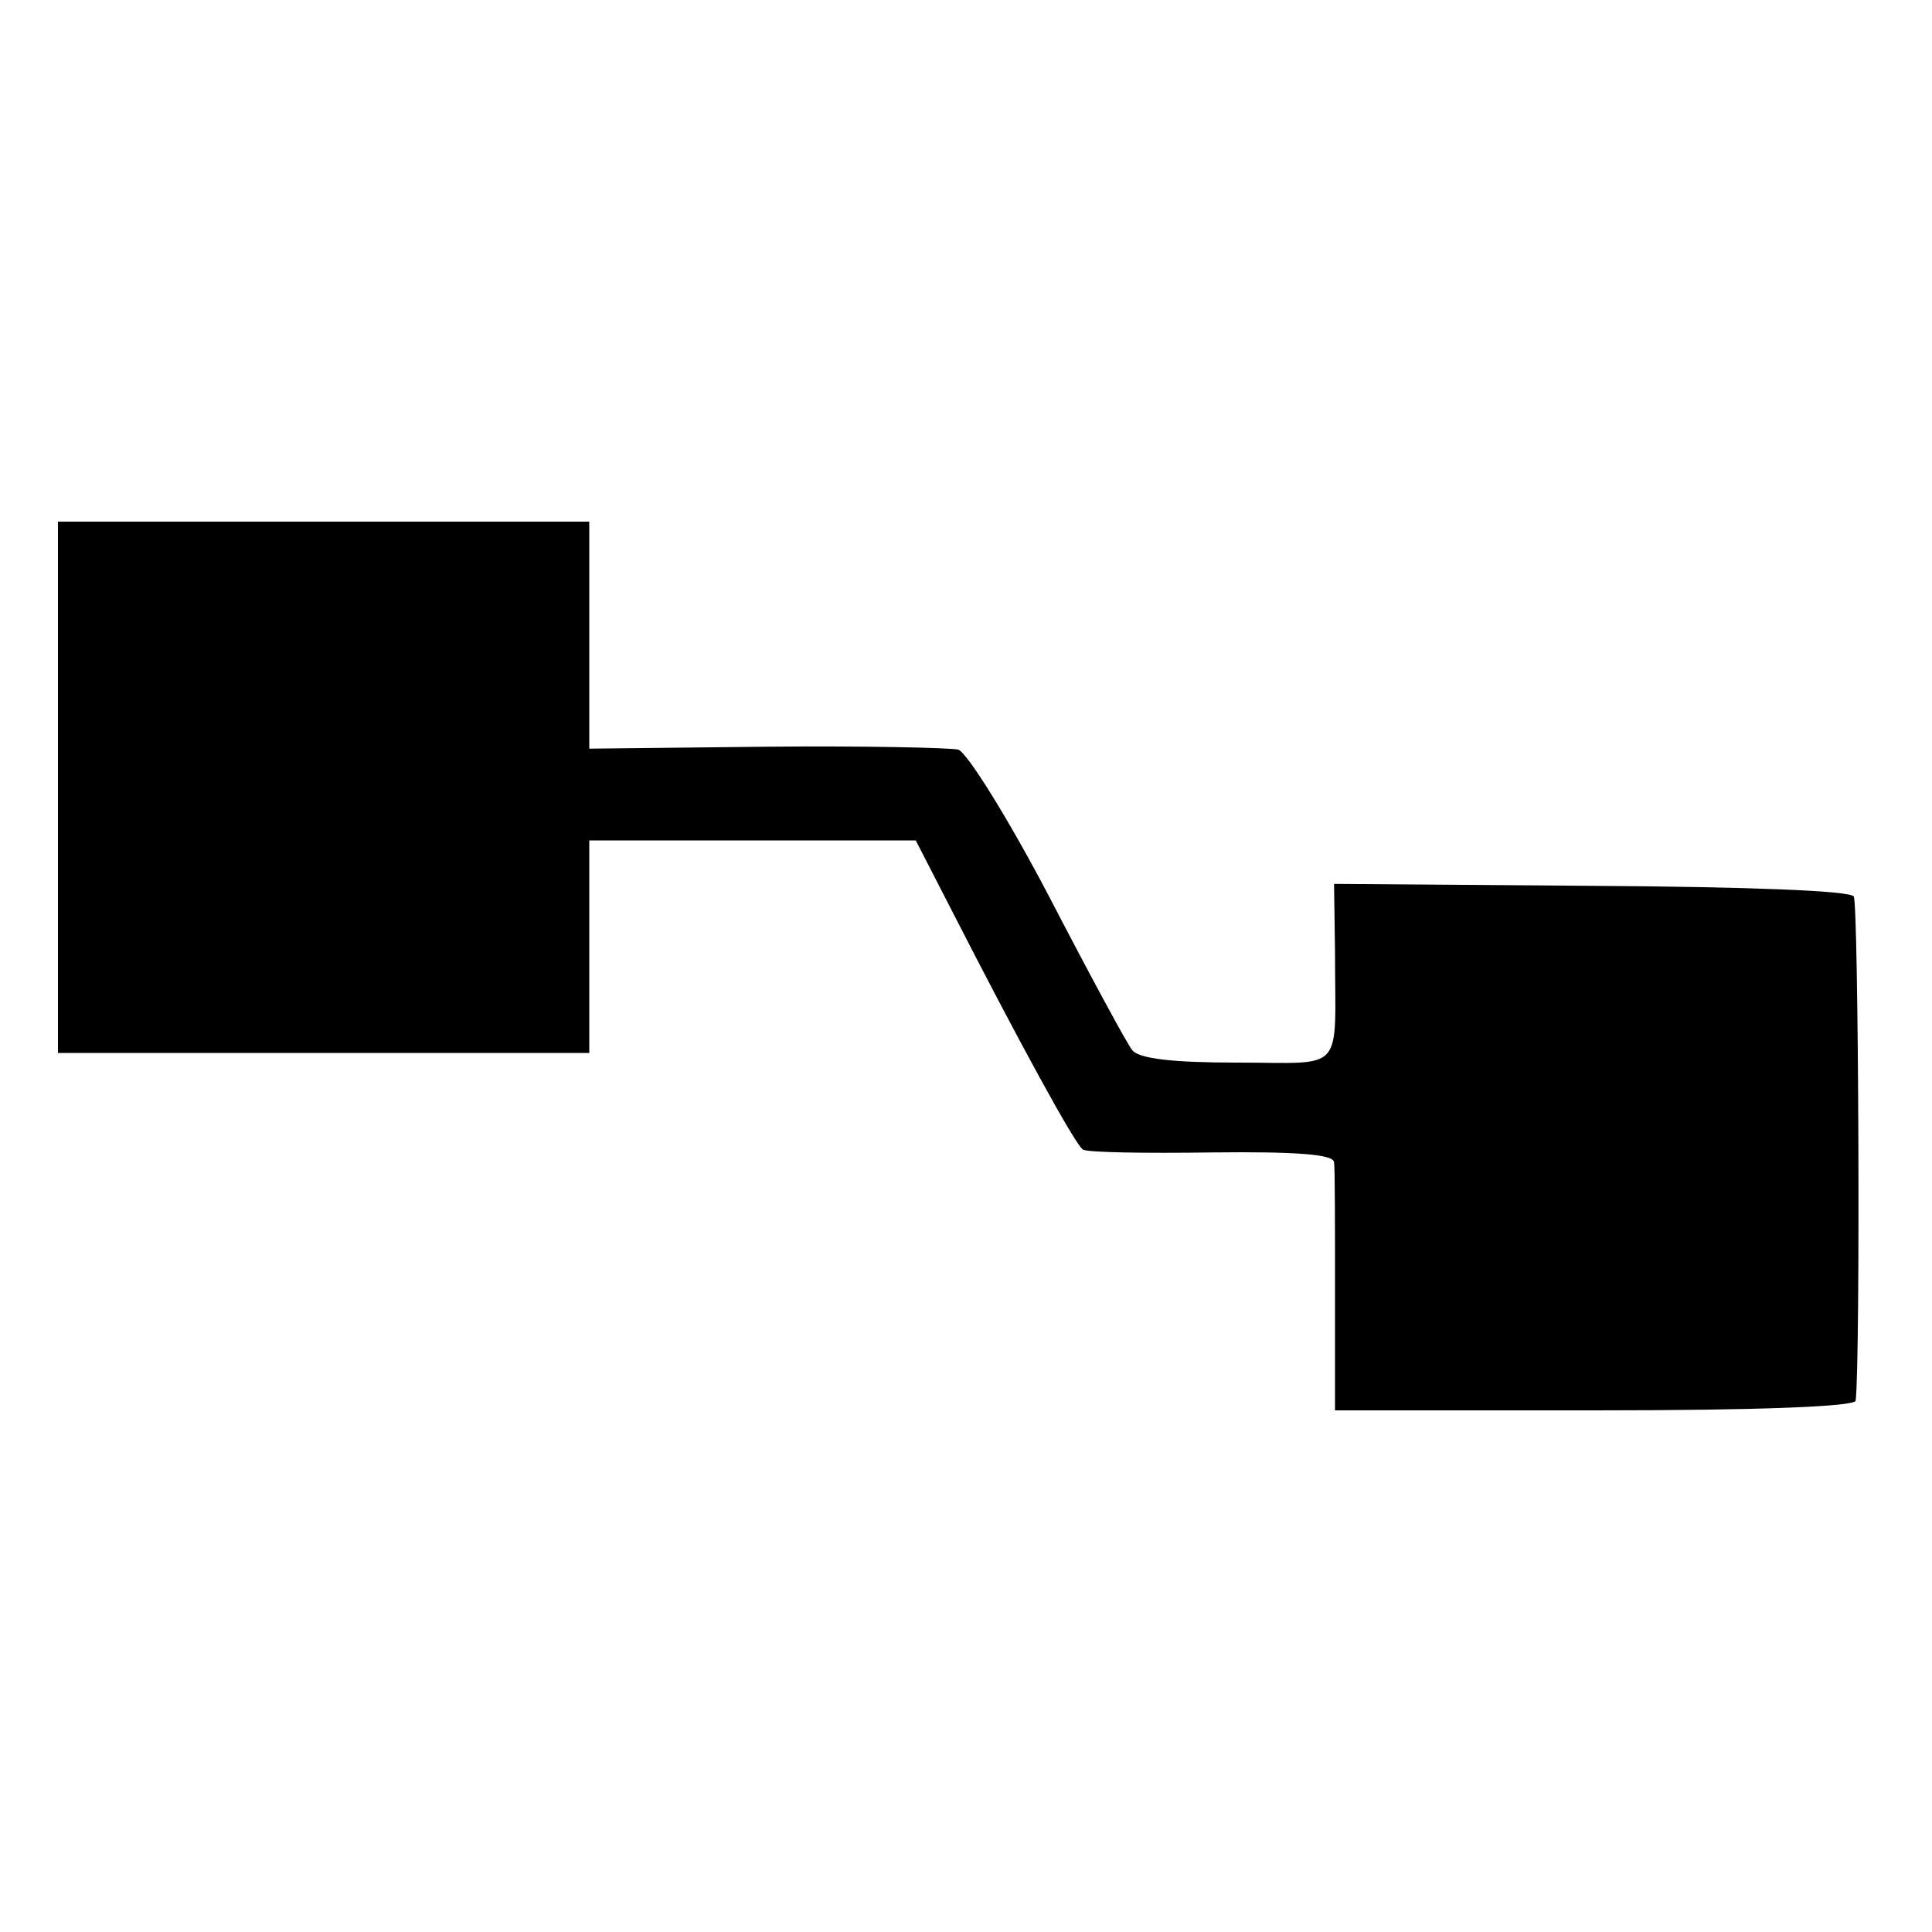
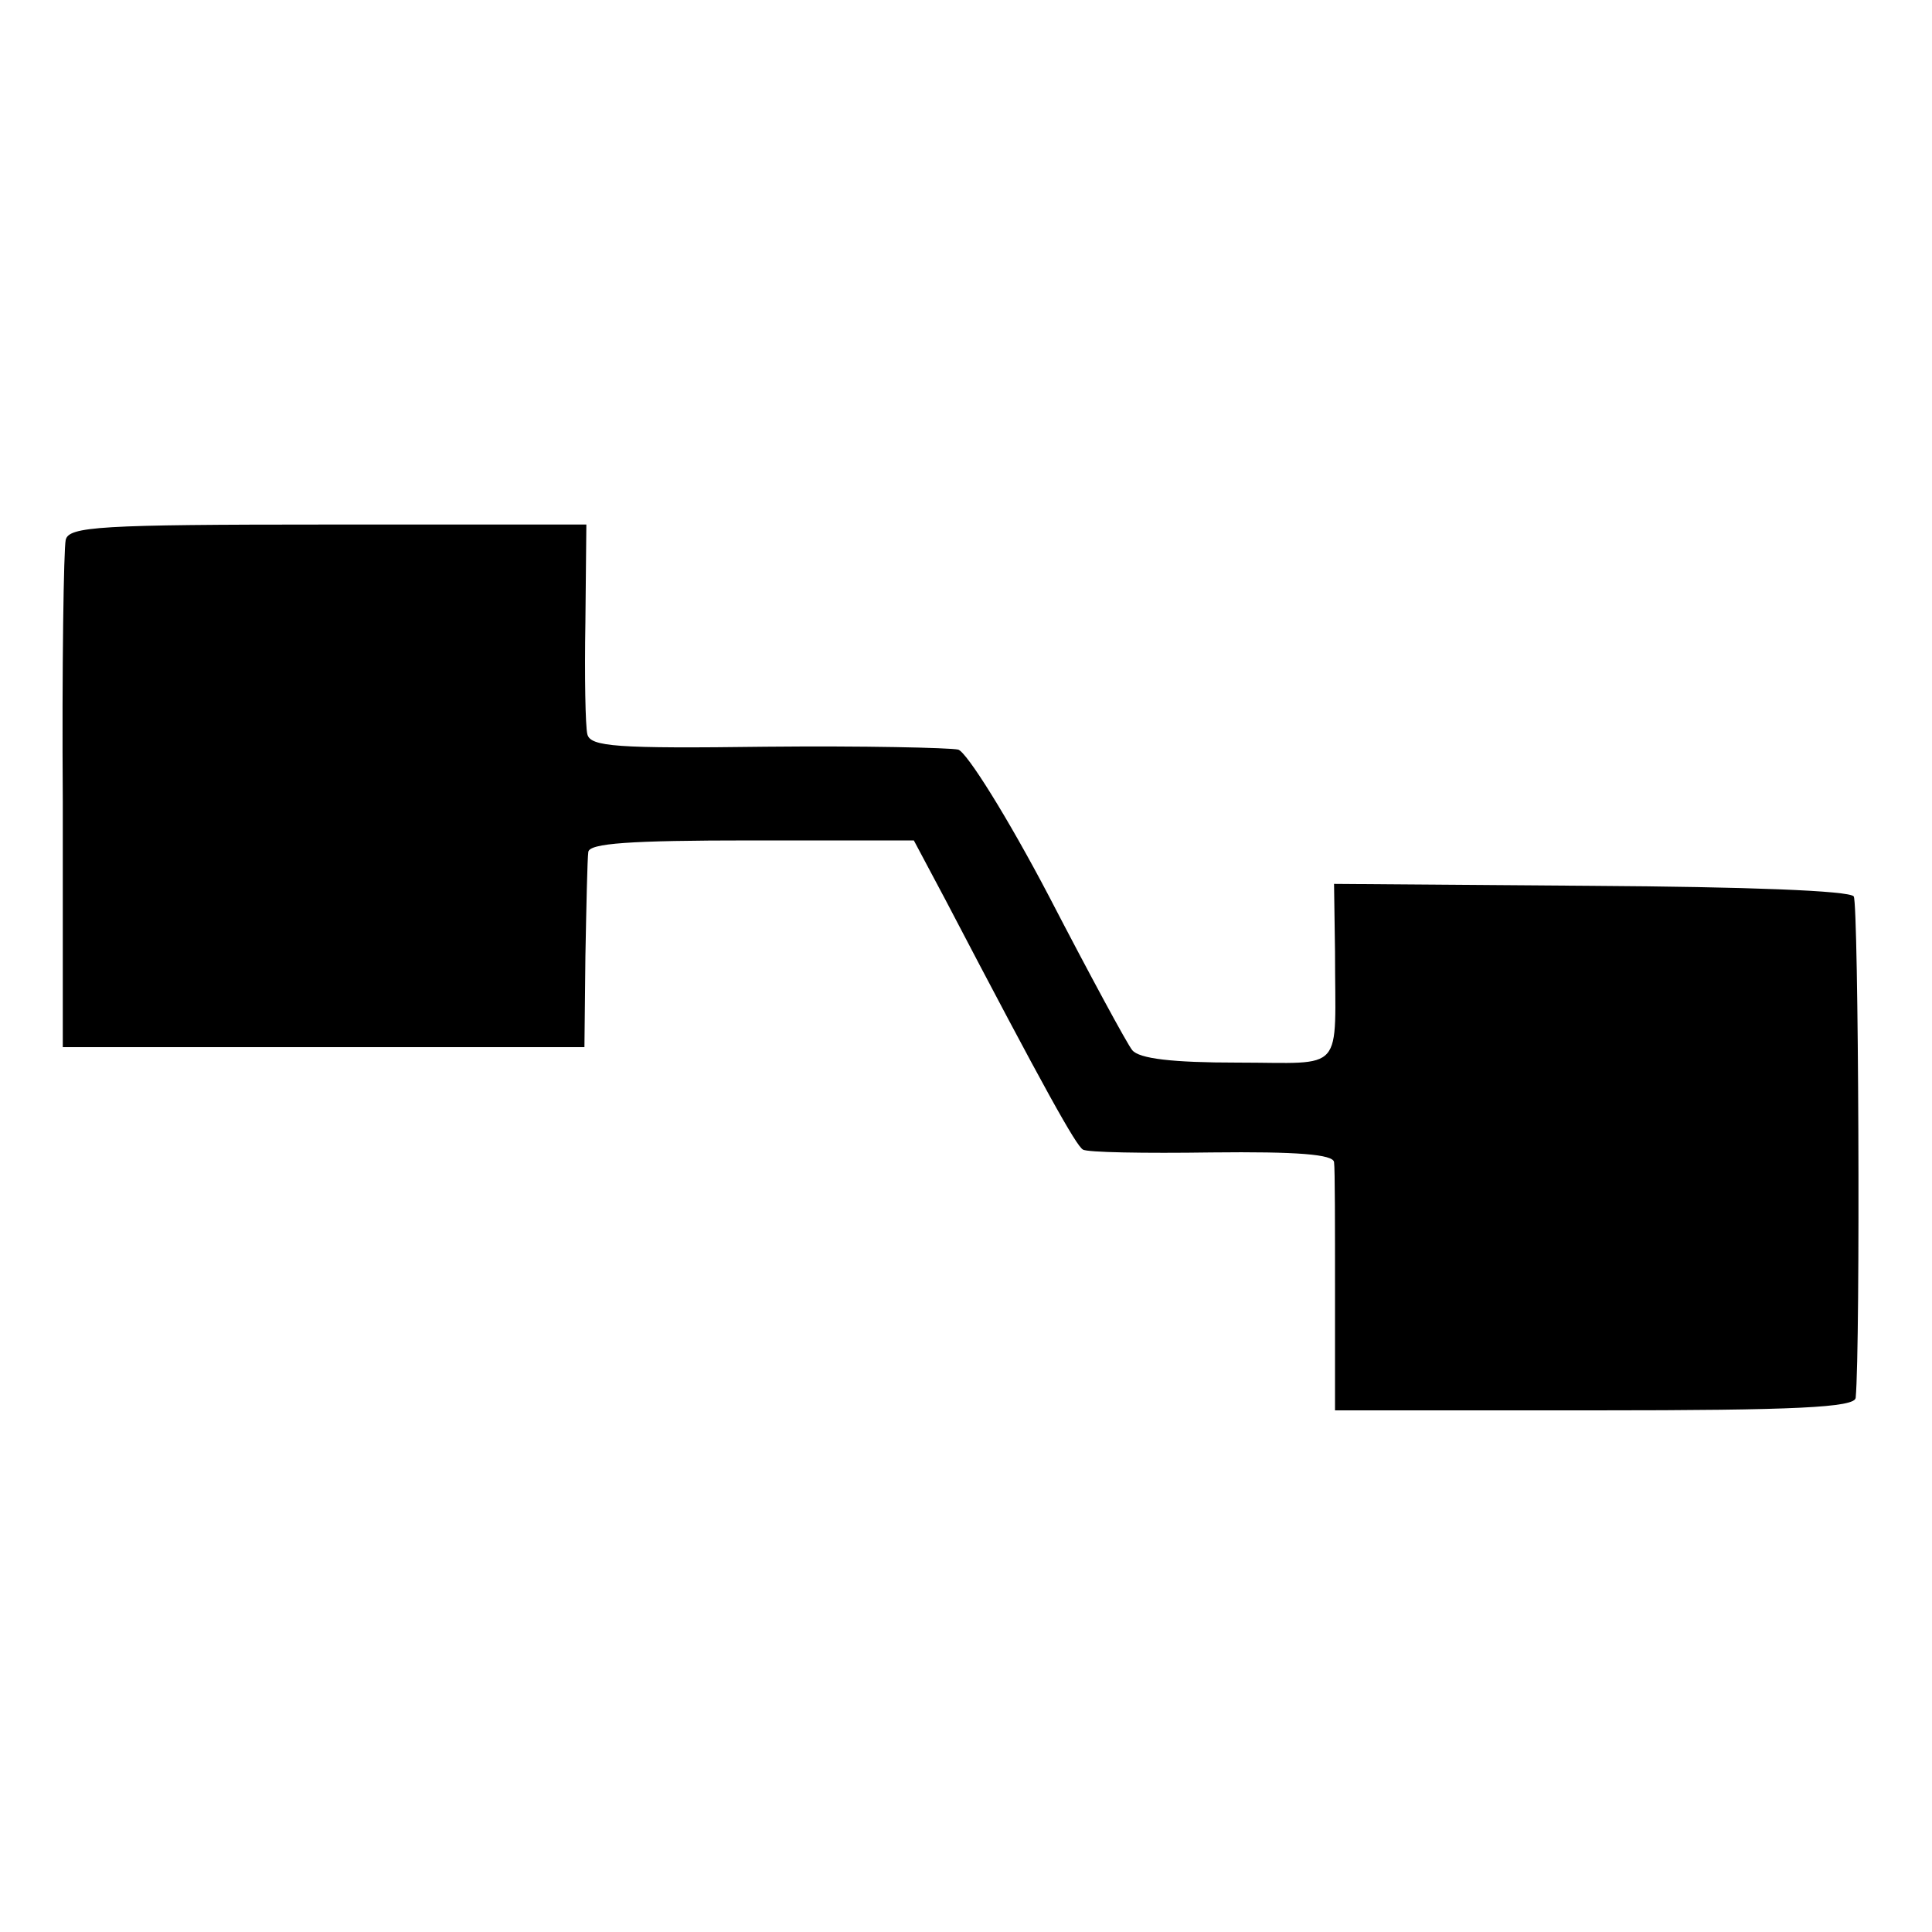
<svg xmlns="http://www.w3.org/2000/svg" version="1.0" width="200pt" height="200pt" viewBox="0 0 200 200" preserveAspectRatio="xMidYMid meet">
  <g transform="translate(0,200) scale(0.1,-0.1)" fill="#000000" stroke="none">
-     <path d="M60 1185 l0 -275 275 0 275 0 0 110 0 110 169 0 169 0 37 -72 c69 -135 128 -243 136 -248 4 -3 64 -4 133 -3 89 1 126 -2 127 -10 1 -7 1 -67 1 -134 l0 -123 269 0 c172 0 269 4 270 10 5 45 3 514 -2 522 -4 6 -110 10 -272 11 l-266 2 1 -70 c0 -128 12 -115 -101 -115 -67 0 -102 4 -109 13 -5 6 -44 78 -86 159 -43 82 -85 149 -94 152 -9 2 -99 4 -200 3 l-182 -2 0 118 0 117 -275 0 -275 0 0 -275z" />
+     <path d="M68 1441 c-2 -9 -4 -131 -3 -271 l0 -254 270 0 270 0 1 94 c1 52 2 101 3 108 1 9 42 12 169 12 l168 0 33 -62 c103 -197 135 -254 142 -258 4 -3 64 -4 133 -3 89 1 126 -2 127 -10 1 -7 1 -67 1 -134 l0 -123 269 0 c208 0 269 3 270 13 5 55 3 511 -2 519 -4 6 -111 10 -272 11 l-266 2 1 -70 c0 -128 12 -115 -101 -115 -67 0 -102 4 -109 13 -5 6 -44 78 -86 159 -43 82 -85 149 -94 152 -9 2 -99 4 -199 3 -155 -2 -182 0 -185 13 -2 8 -3 60 -2 116 l1 101 -268 0 c-236 0 -268 -2 -271 -16z" />
  </g>
</svg>
